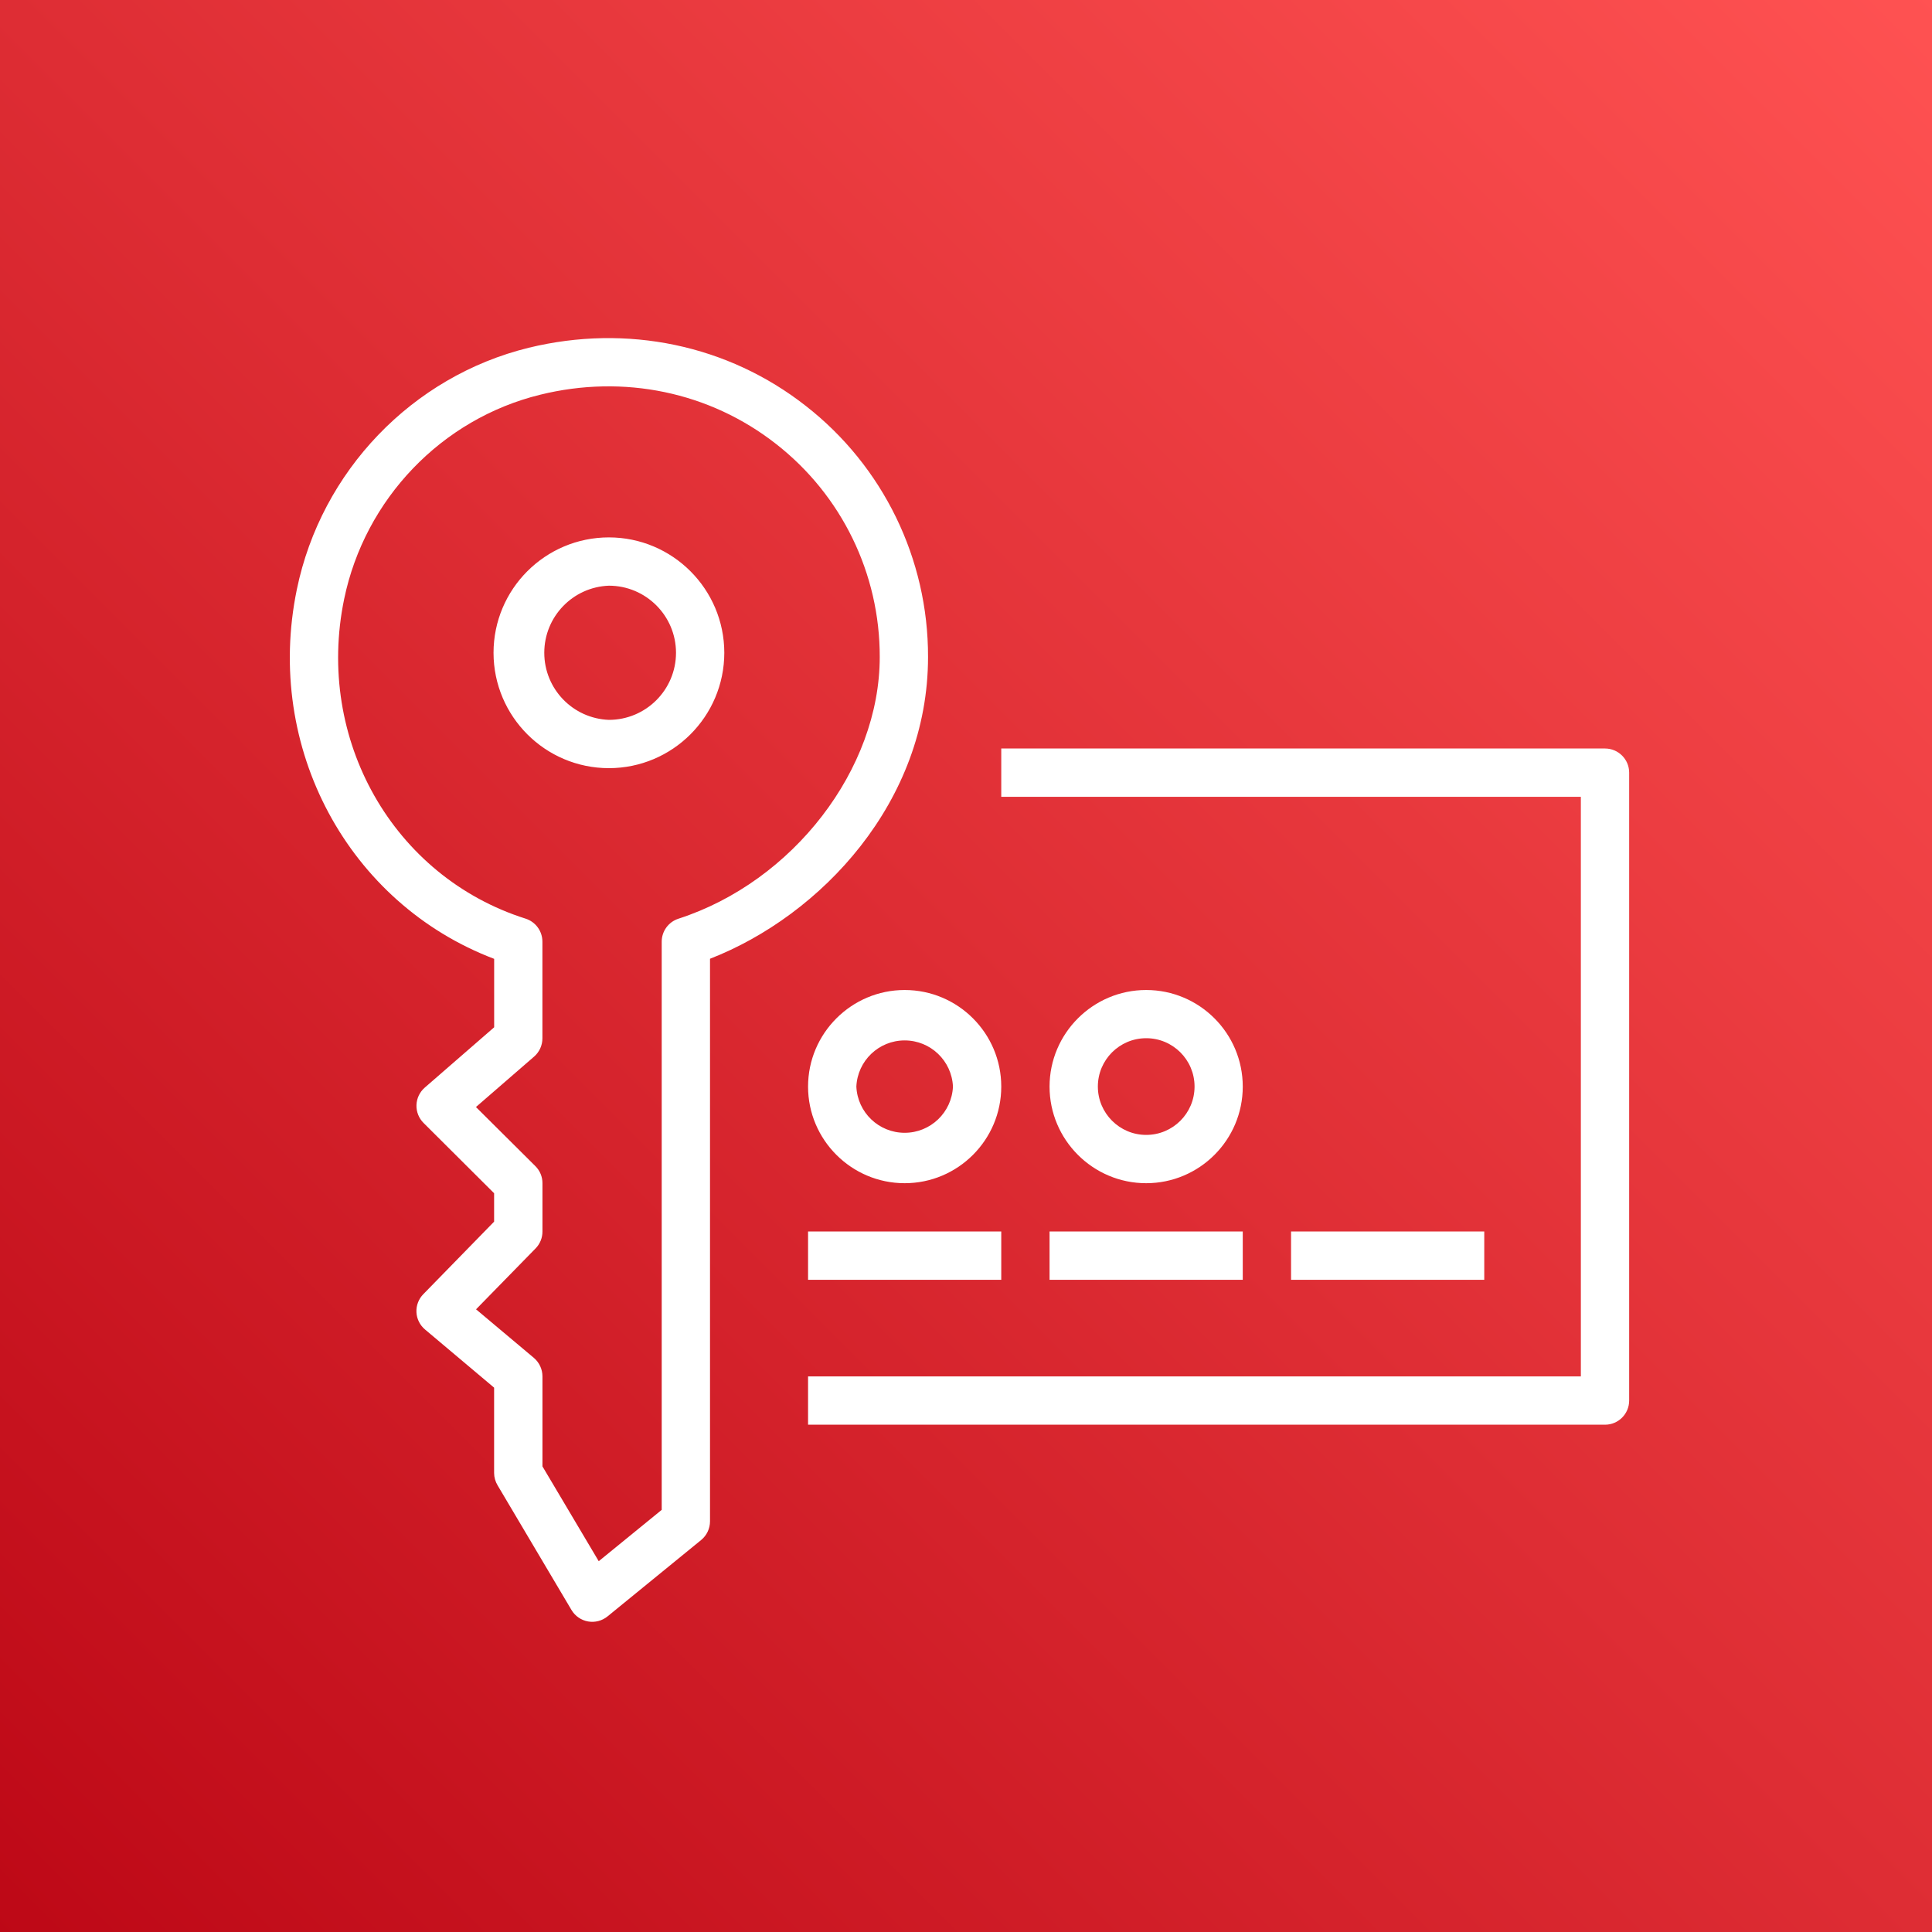
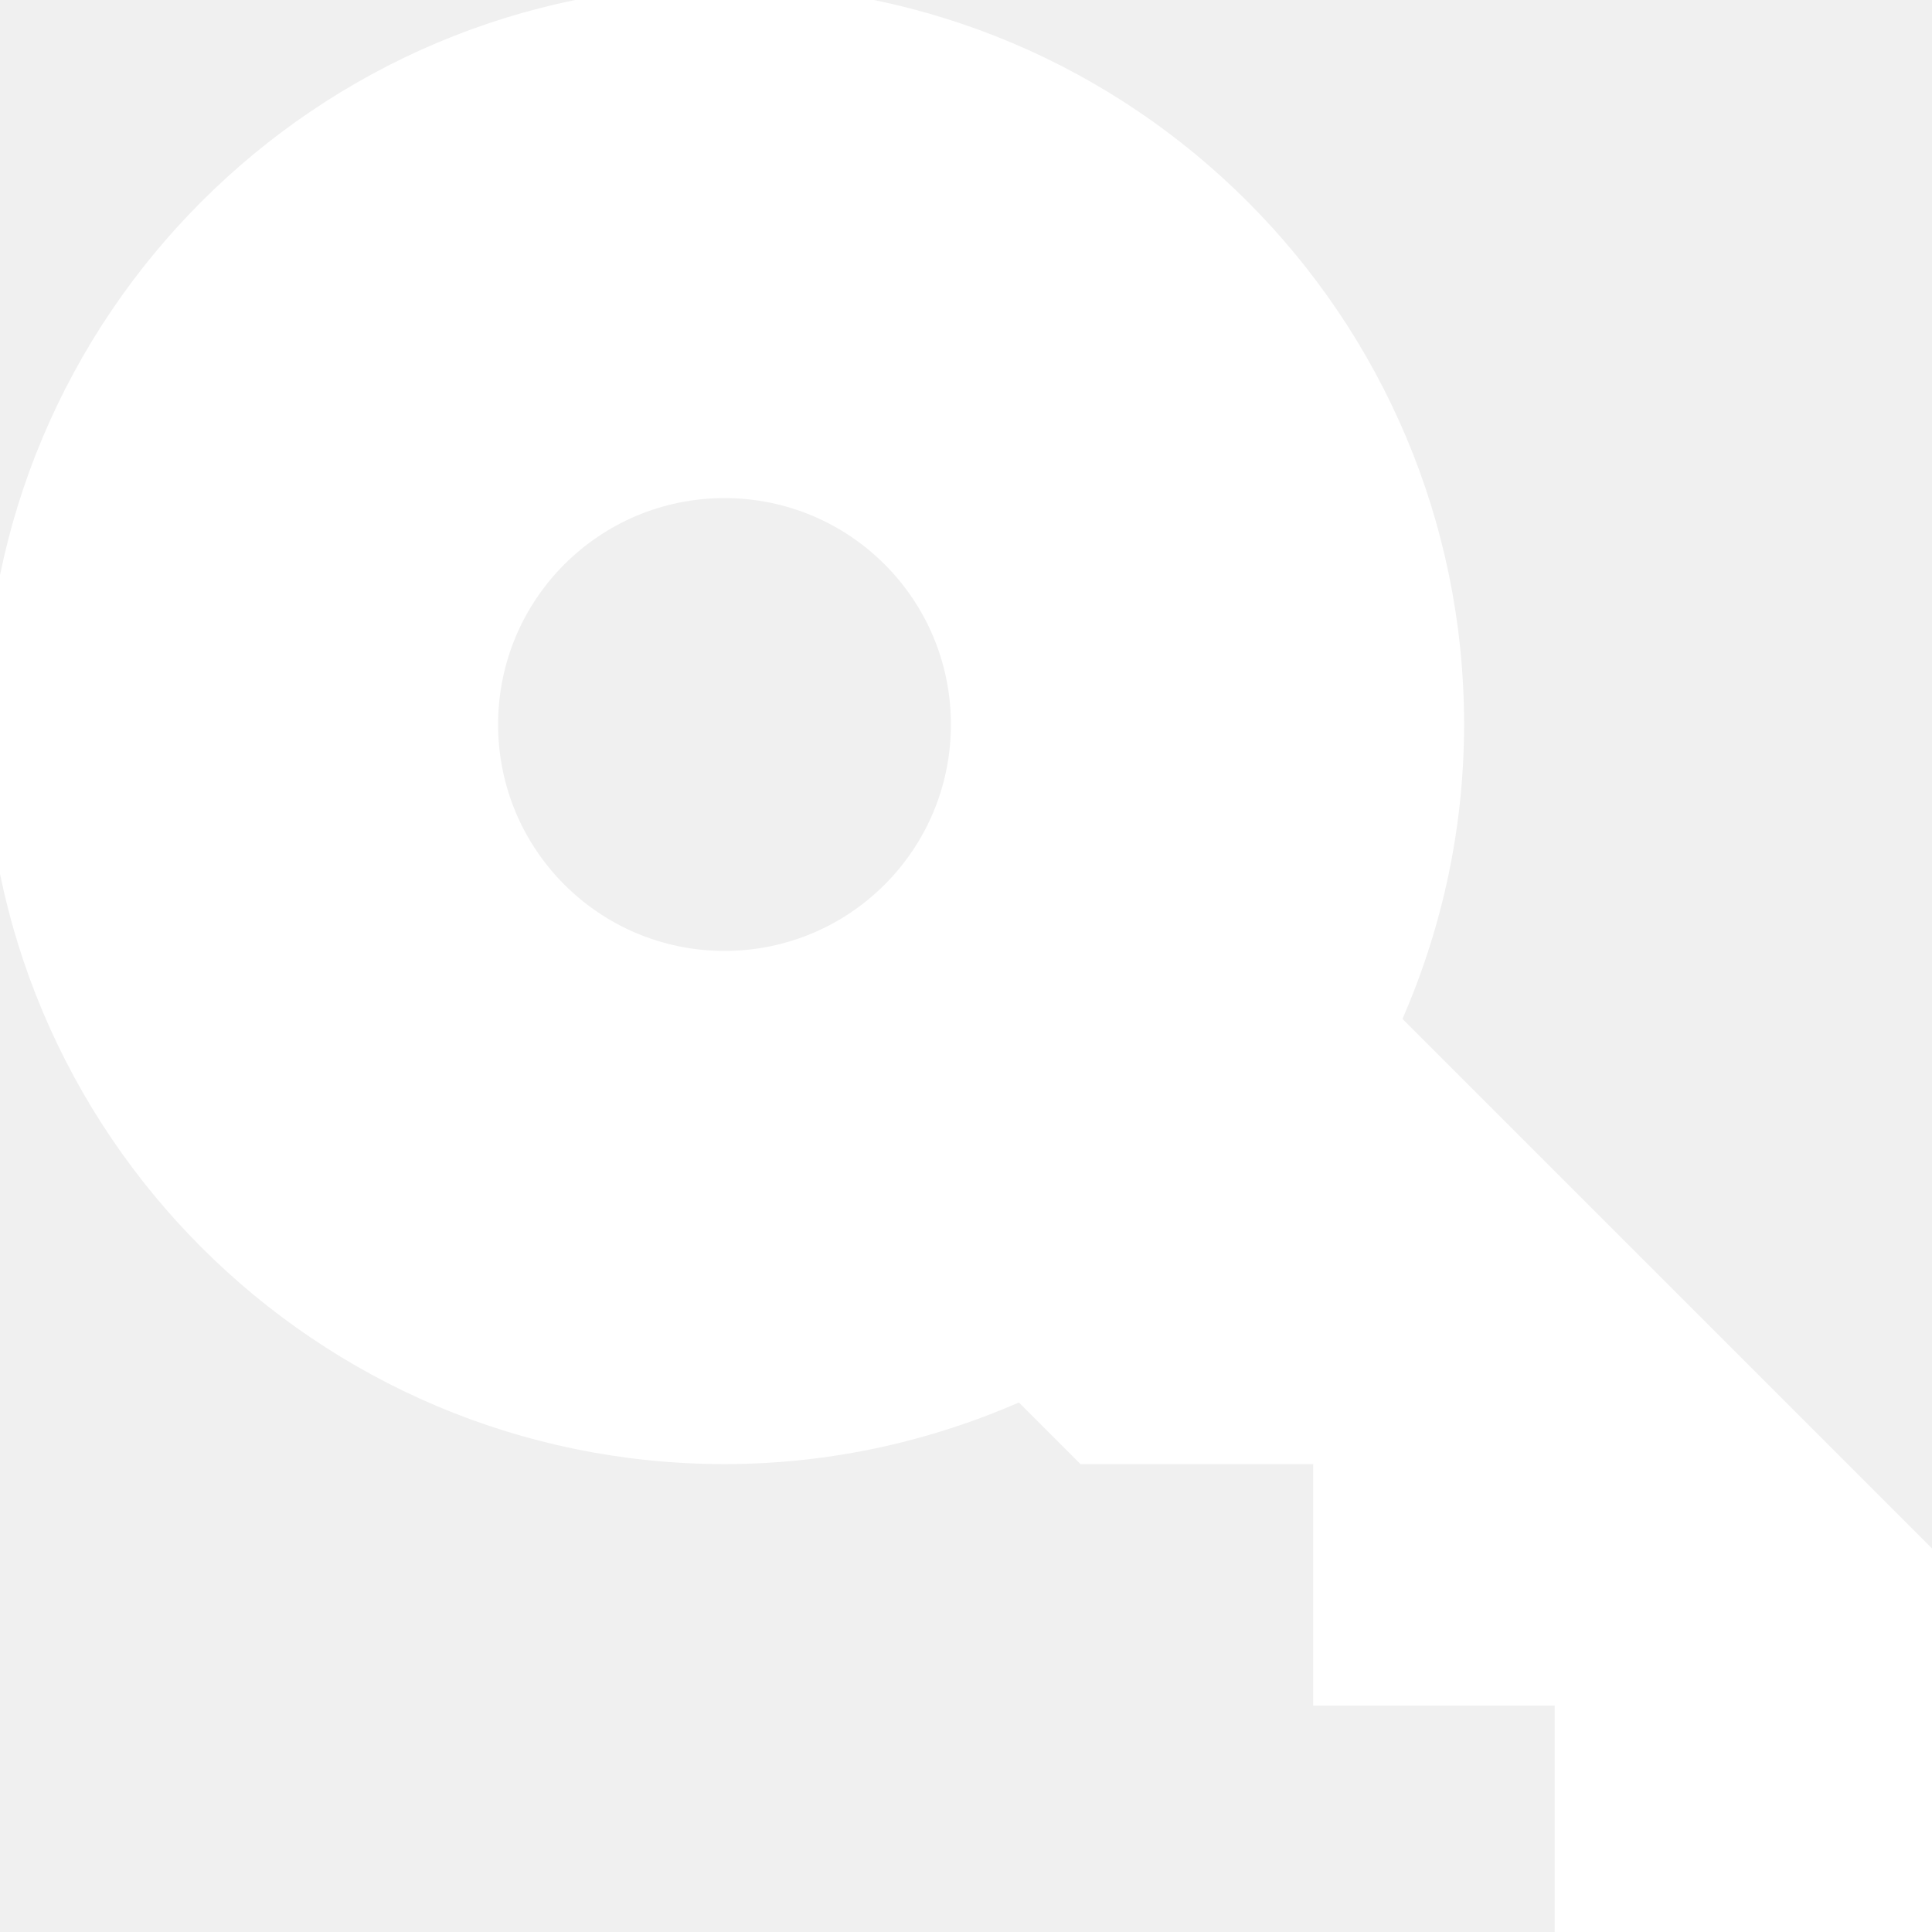
- <svg xmlns="http://www.w3.org/2000/svg" class="w-6 h-6" height="40" width="40">
-   <defs>
-     <linearGradient x1="0%" y1="100%" x2="100%" y2="0%" id="Arch_AWS-Key-Management-Services_32_svg__a">
-       <stop stop-color="#BD0816" offset="0%" />
-       <stop stop-color="#FF5252" offset="100%" />
-     </linearGradient>
-   </defs>
-   <g fill="none" fill-rule="evenodd">
-     <path d="M0 0h40v40H0z" fill="url(#Arch_AWS-Key-Management-Services_32_svg__a)" />
-     <path d="M26.73 26.497h4v-1h-4v1zm-5 0h4v-1h-4v1zm-5 0h4v-1h-4v1zm6-4a1.001 1.001 0 111 1c-.55 0-1-.449-1-1zm3 0c0-1.103-.896-2-2-2-1.101 0-2 .897-2 2s.899 2 2 2c1.104 0 2-.897 2-2zm-6 0a1.001 1.001 0 01-2 0 1.001 1.001 0 012 0zm-3 0c0 1.103.899 2 2 2 1.104 0 2-.897 2-2s-.896-2-2-2c-1.101 0-2 .897-2 2zm17-6.5v13a.5.5 0 01-.5.5h-16.5v-1h16v-12h-12v-1h12.5a.5.5 0 01.5.5zm-19.684 3.024a.5.5 0 00-.346.476V31.26l-1.304 1.063-1.165-1.963v-1.863a.504.504 0 00-.177-.383l-1.198-1.006 1.233-1.261a.498.498 0 00.142-.35v-1a.494.494 0 00-.147-.354l-1.23-1.223 1.206-1.046a.499.499 0 00.17-.377v-2a.5.5 0 00-.347-.477c-2.742-.868-4.358-3.712-3.758-6.616.428-2.072 2.02-3.733 4.06-4.232 1.73-.427 3.51-.055 4.879 1.017a5.577 5.577 0 012.15 4.414c0 2.32-1.792 4.649-4.168 5.418zm5.168-5.418a6.571 6.571 0 00-2.532-5.2c-1.611-1.263-3.7-1.699-5.736-1.203-2.411.591-4.295 2.554-4.8 5.002-.678 3.282 1.067 6.503 4.085 7.65v1.417l-1.437 1.249a.5.5 0 00-.024.732l1.46 1.455v.588l-1.465 1.501a.498.498 0 00.035.732l1.43 1.204v1.767c0 .09.026.178.072.255l1.53 2.581a.5.5 0 00.747.132l1.938-1.581a.5.5 0 00.183-.387V19.85c2.297-.894 4.514-3.249 4.514-6.247zm-6.608 1.301a1.39 1.39 0 010-2.778c.767 0 1.39.623 1.39 1.39a1.39 1.39 0 01-1.39 1.388zm0-3.778a2.391 2.391 0 00-2.388 2.39 2.391 2.391 0 002.388 2.388 2.392 2.392 0 002.39-2.388 2.393 2.393 0 00-2.39-2.39z" fill="#FFF" />
+ <svg xmlns="http://www.w3.org/2000/svg" version="1.0" id="Layer_1" viewBox="0 0 64 64" enable-background="new 0 0 64 64" xml:space="preserve" fill="#ffffff" stroke="#ffffff">
+   <g id="SVGRepo_bgCarrier" stroke-width="0" />
+   <g id="SVGRepo_tracerCarrier" stroke-linecap="round" stroke-linejoin="round" />
+   <g id="SVGRepo_iconCarrier">
+     <path fill="#FFFFFF" d="M45.863,33.863C47.223,30.852,48,27.52,48,24C48,10.746,37.254,0,24,0S0,10.746,0,24s10.746,24,24,24 c3.52,0,6.852-0.777,9.863-2.137L36,48h8v8h8v8h12V52L45.863,33.863z M24,32c-4.422,0-8-3.578-8-8s3.578-8,8-8s8,3.578,8,8 S28.422,32,24,32z" />
  </g>
</svg>
